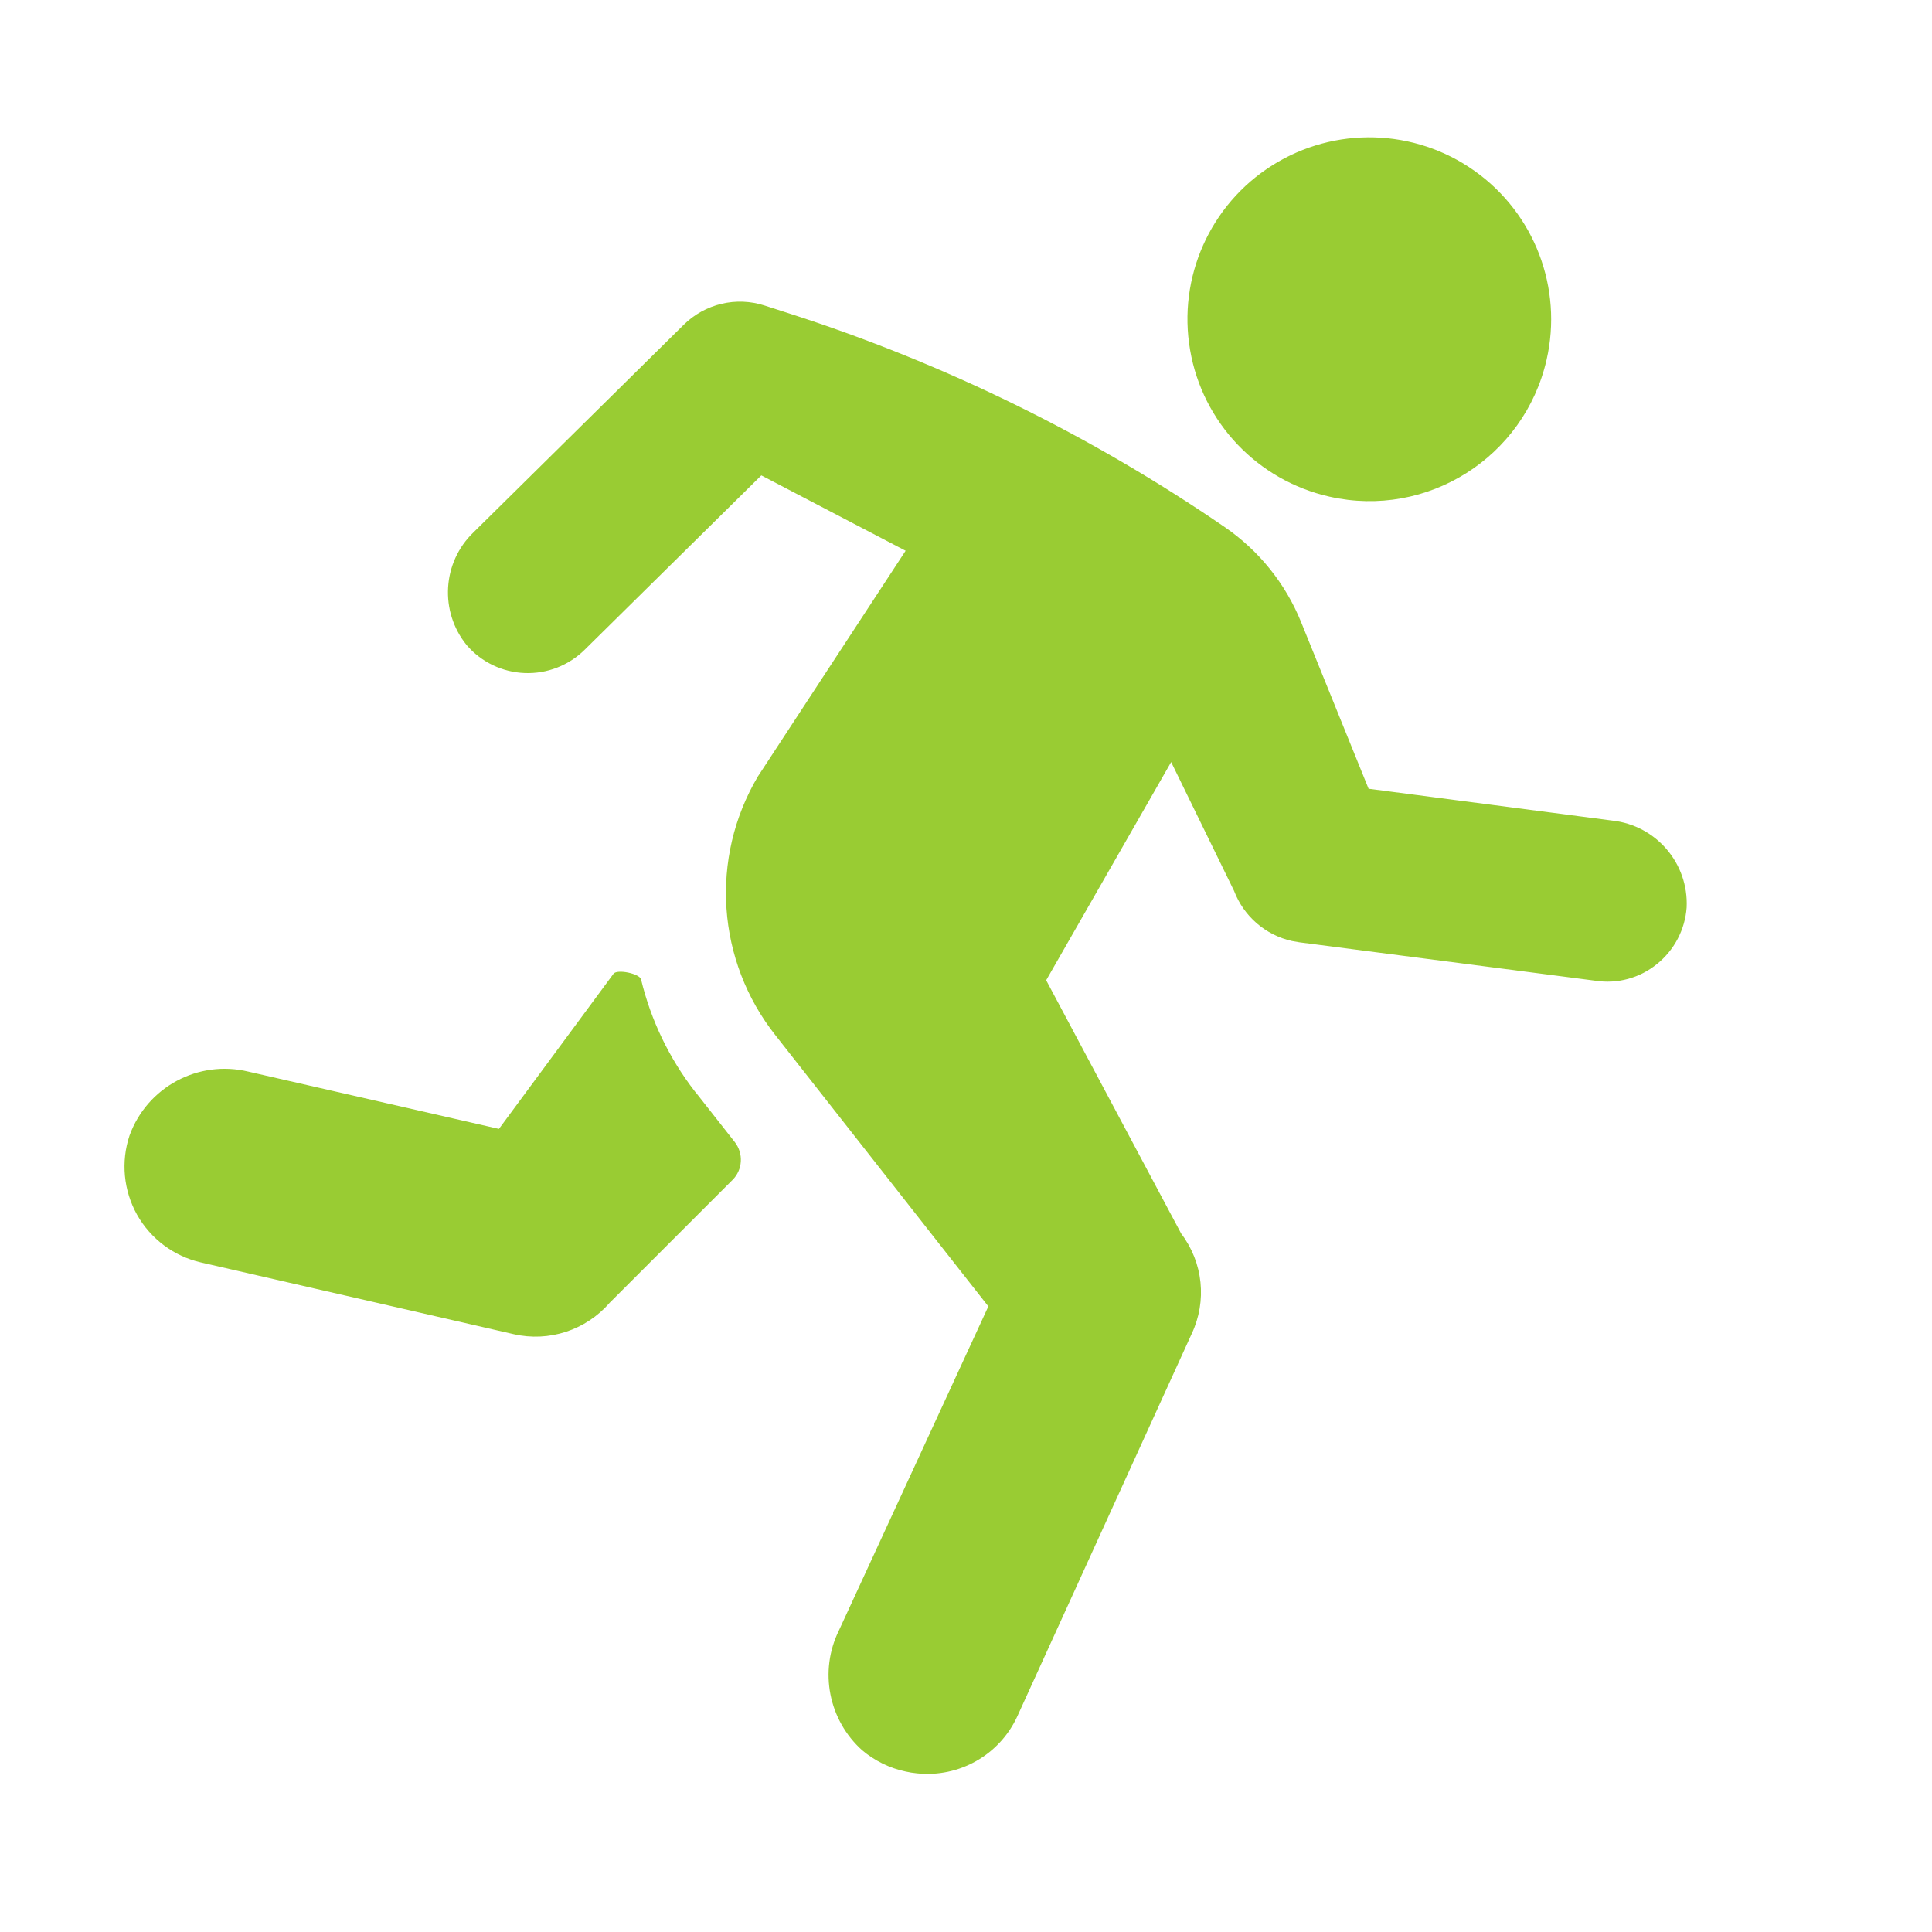
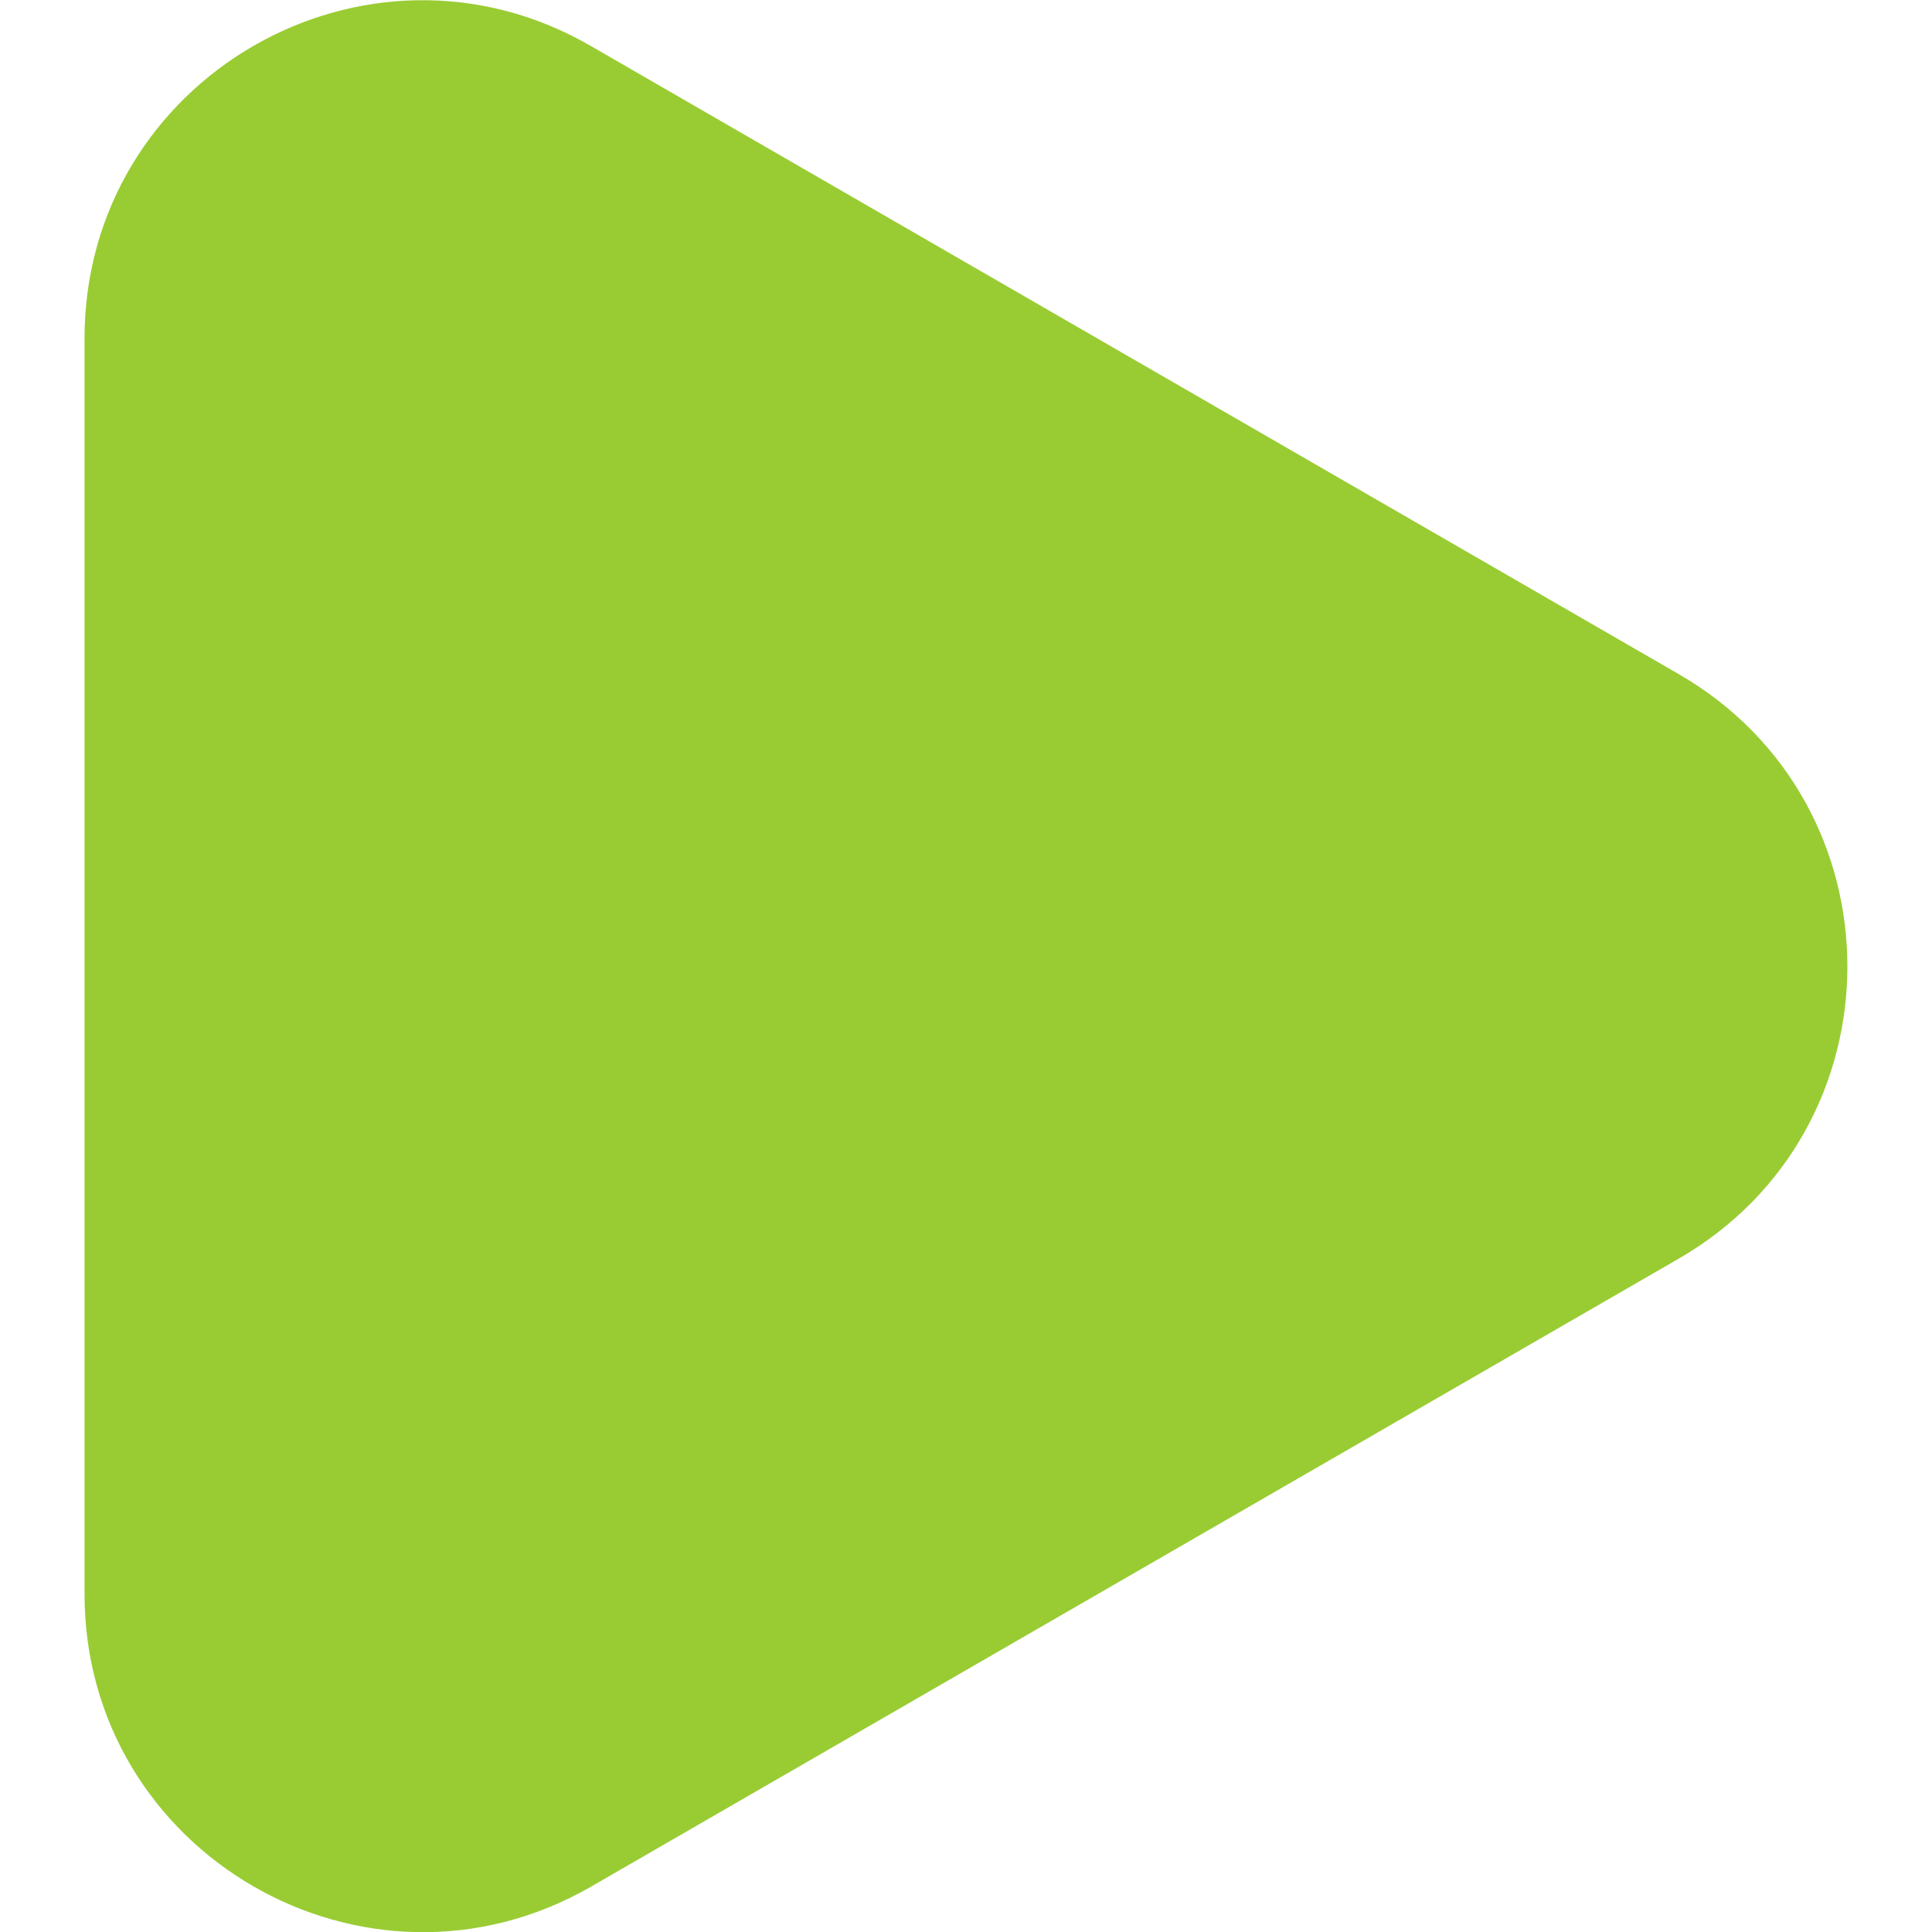
- <svg xmlns="http://www.w3.org/2000/svg" width="16" height="16" viewBox="0 0 16 16">
-   <path fill="#99CC33" fill-rule="evenodd" d="M1.058,7.875 L3.132,8.349 L4.081,7.064 C4.111,7.024 4.298,7.063 4.309,7.111 C4.39,7.448 4.542,7.764 4.754,8.038 C4.759,8.044 4.764,8.05 4.769,8.056 L5.085,8.458 C5.159,8.553 5.151,8.688 5.066,8.772 L4.048,9.79 C3.852,10.016 3.546,10.116 3.254,10.049 L0.664,9.455 C0.44,9.404 0.248,9.26 0.135,9.06 C0.023,8.86 0,8.621 0.073,8.403 C0.219,8.002 0.643,7.774 1.058,7.875 Z M10.01,3.113 C10.819,3.296 11.623,2.789 11.808,1.98 C11.944,1.386 11.709,0.768 11.211,0.415 C10.714,0.062 10.053,0.044 9.537,0.369 C9.021,0.694 8.752,1.298 8.856,1.899 C8.959,2.5 9.415,2.979 10.01,3.113 L10.01,3.113 Z M5.334,1.531 C5.098,1.454 4.839,1.515 4.662,1.69 L2.922,3.408 C2.662,3.657 2.638,4.065 2.866,4.344 C2.987,4.484 3.161,4.567 3.346,4.574 C3.531,4.581 3.71,4.511 3.842,4.381 L5.305,2.937 L6.5,3.561 L5.276,5.431 C4.876,6.107 4.935,6.959 5.423,7.575 L7.185,9.819 L5.947,12.504 C5.782,12.84 5.862,13.245 6.14,13.495 C6.244,13.582 6.367,13.643 6.5,13.671 C6.531,13.678 6.562,13.683 6.594,13.686 C6.943,13.723 7.277,13.534 7.424,13.216 L8.869,10.046 C8.997,9.775 8.964,9.455 8.782,9.216 L7.664,7.118 L8.699,5.311 L9.22,6.378 C9.3,6.588 9.48,6.744 9.699,6.793 L9.762,6.804 L12.213,7.122 C12.395,7.15 12.579,7.1 12.722,6.984 C12.865,6.869 12.955,6.699 12.968,6.515 C12.985,6.151 12.716,5.836 12.354,5.796 L10.334,5.532 L9.774,4.149 C9.645,3.832 9.426,3.56 9.144,3.366 C8.035,2.605 6.82,2.009 5.539,1.597 L5.334,1.531 Z" transform="translate(1 1)" />
+ <svg xmlns="http://www.w3.org/2000/svg" version="1.1" width="512" height="512" x="0" y="0" viewBox="0 0 512 512" style="enable-background:new 0 0 512 512" xml:space="preserve" class="">
+   <g>
+     <path d="M22.4 256V89.7c0-68.9 74.6-112 134.2-77.5l144.1 83.2 144.1 83.2c59.7 34.4 59.7 120.6 0 155l-144.1 83.2L156.6 500C97 534.3 22.4 491.3 22.4 422.4z" fill="#99CC33" opacity="1" />
+   </g>
</svg>
